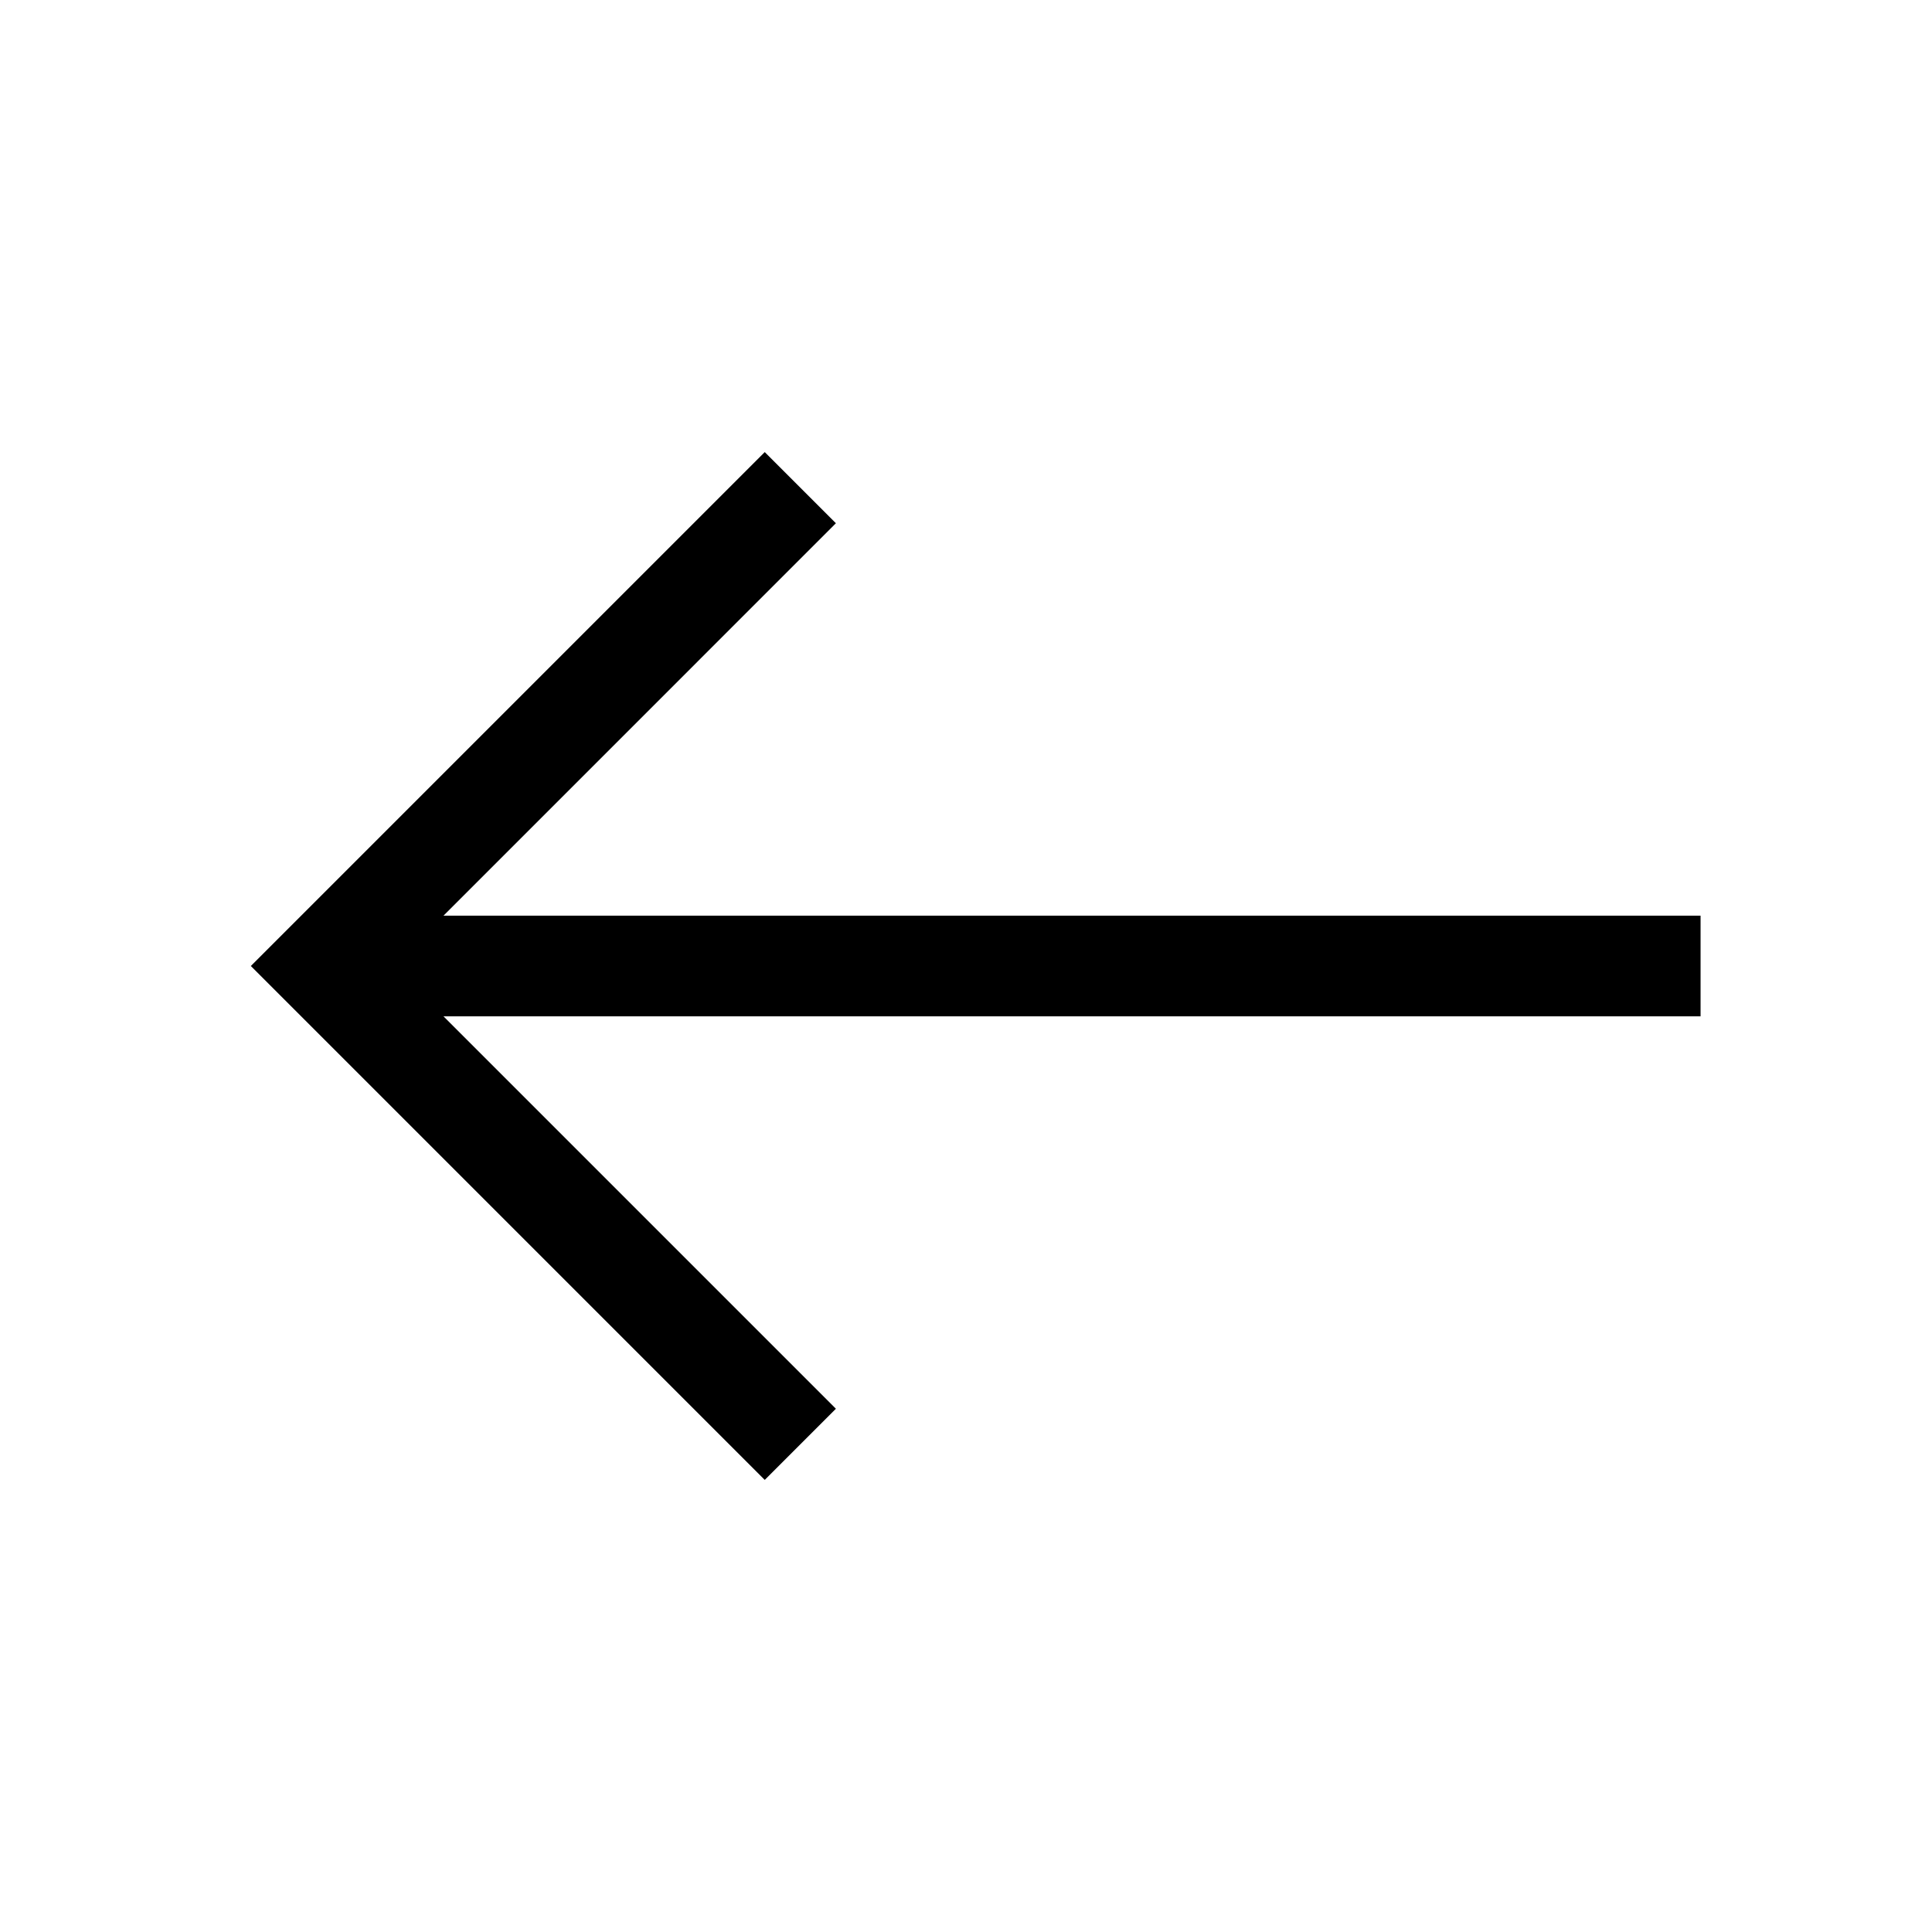
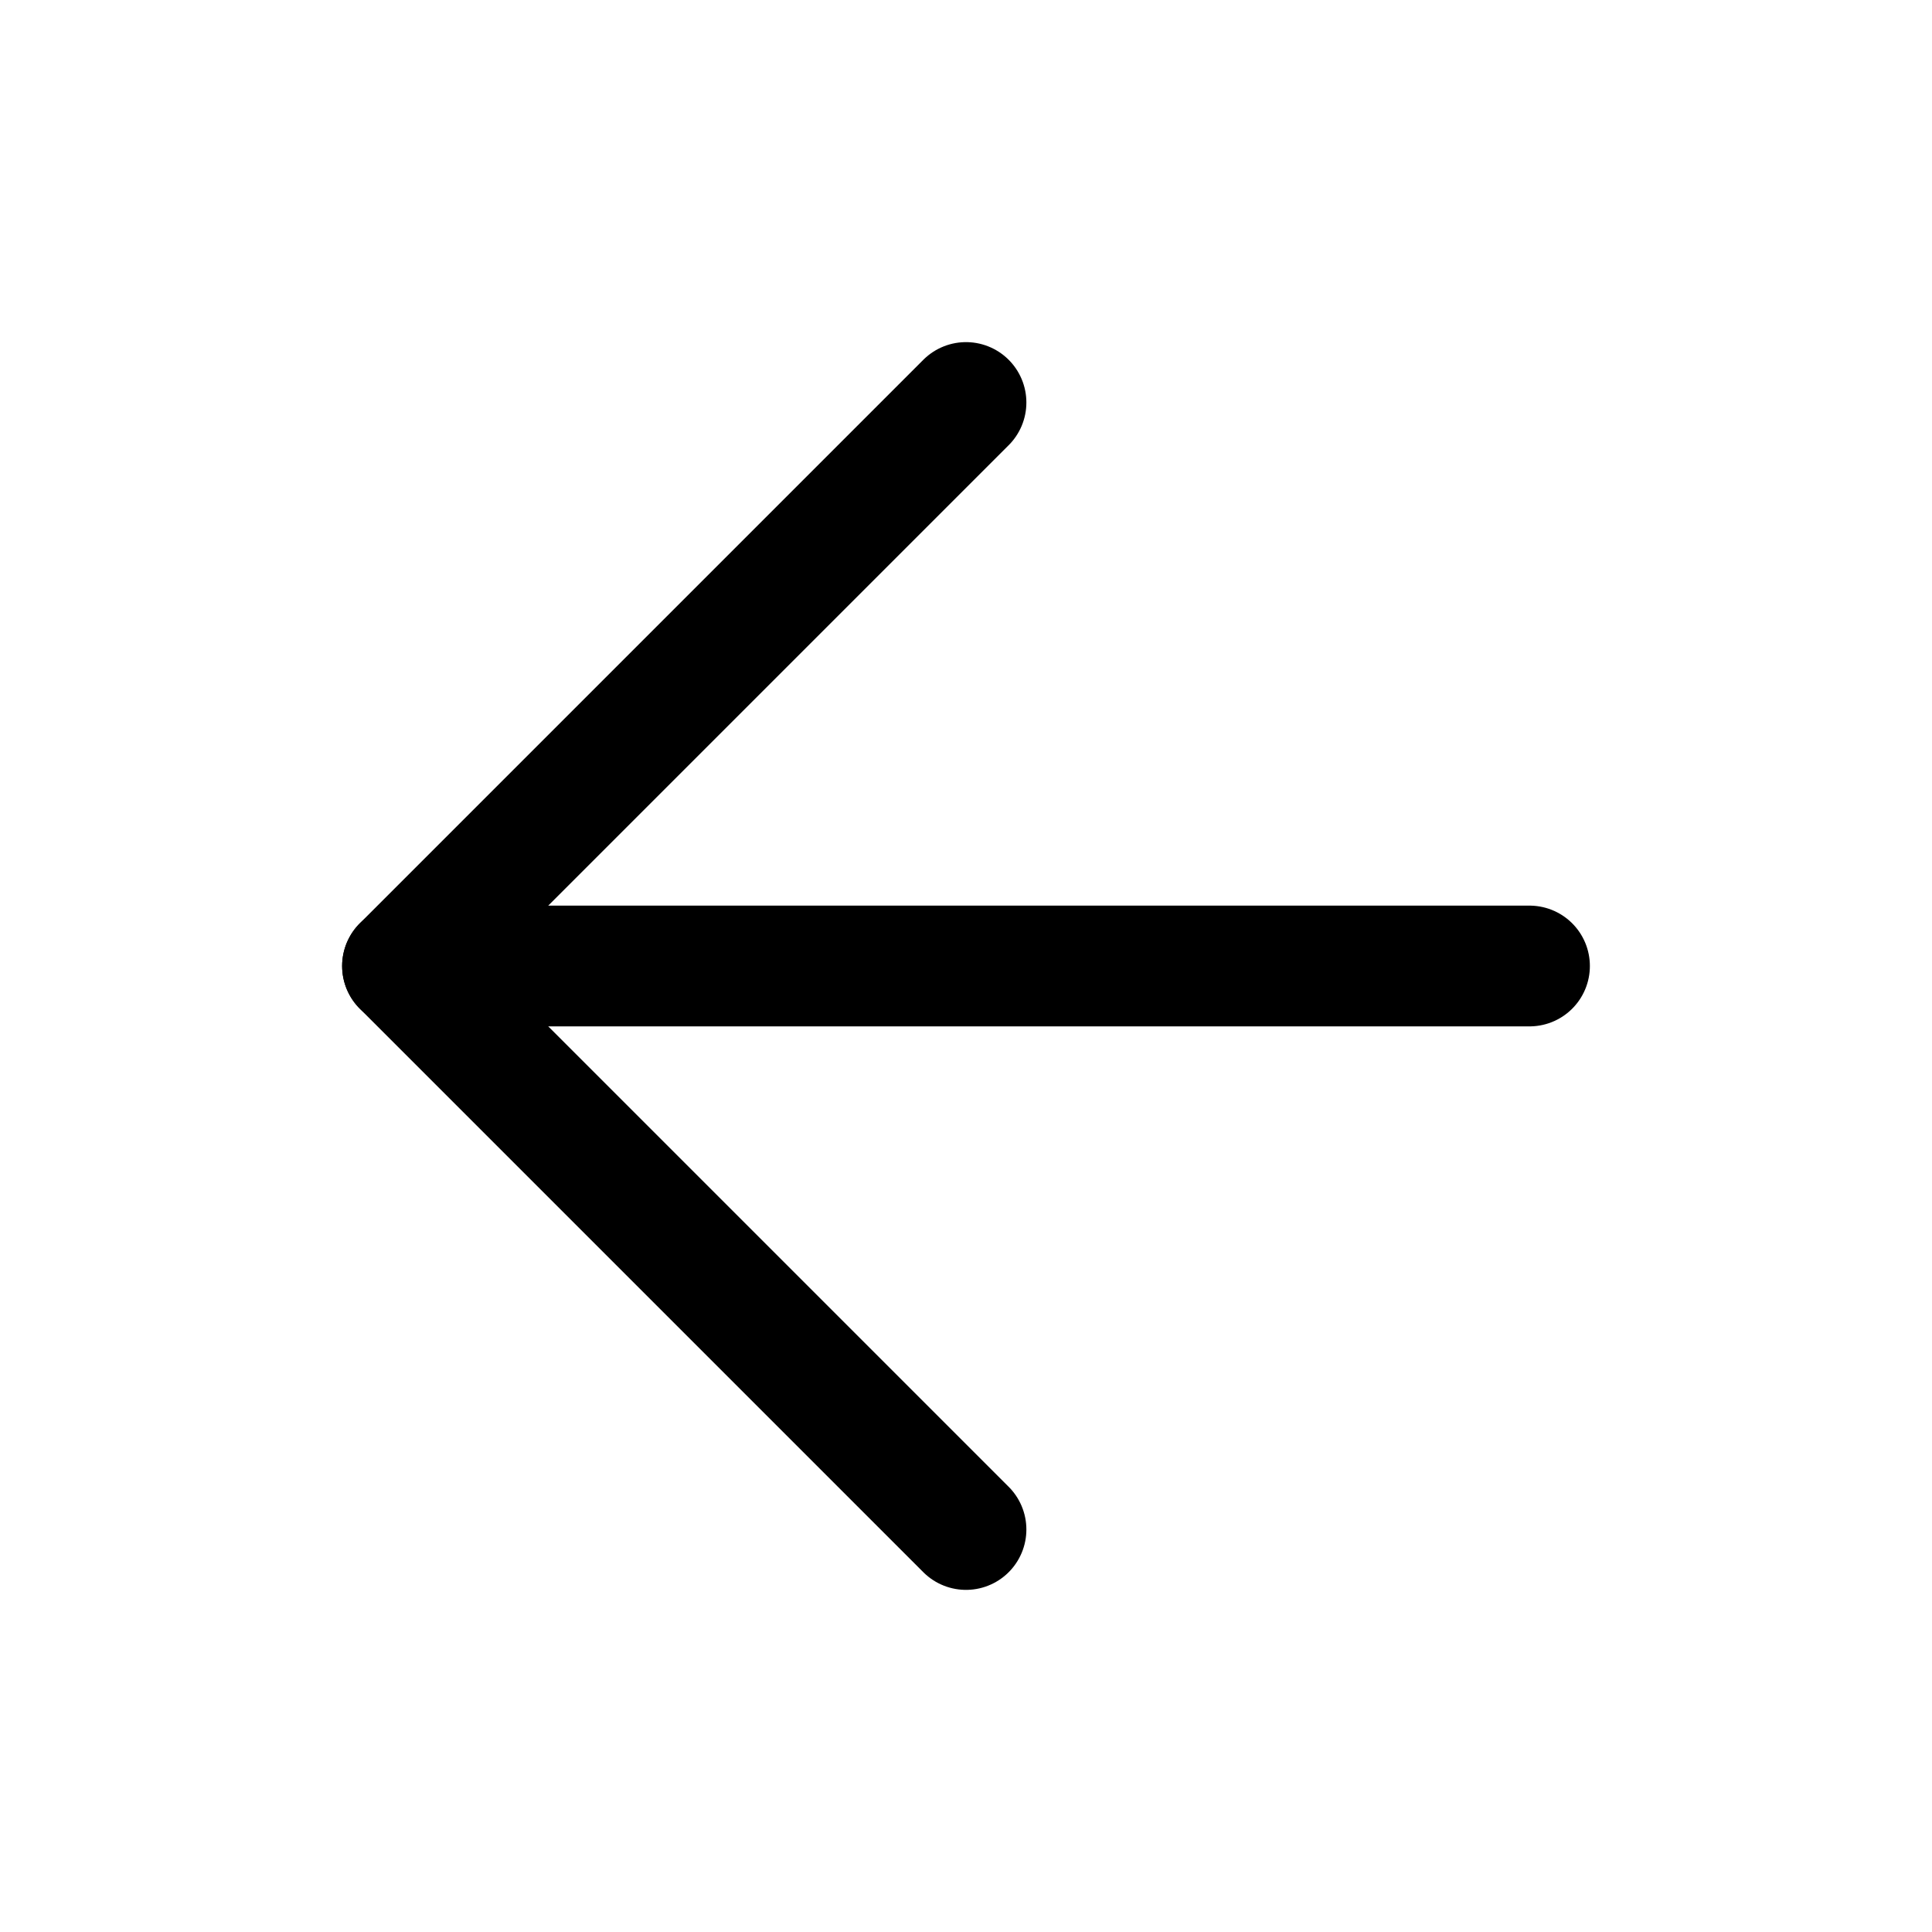
- <svg xmlns="http://www.w3.org/2000/svg" viewBox="0 0 24 24" fill="none" stroke="currentColor" stroke-width="1.25" stroke-linecap="square" stroke-linejoin="miter">
-   <path d="M20.5 12H5M9.5 6.5L4 12l5.5 5.5" />
+ <svg xmlns="http://www.w3.org/2000/svg" viewBox="0 0 24 24" fill="none" stroke="currentColor" stroke-width="1.5" stroke-linecap="round" stroke-linejoin="round">
+   <path d="m12 19-7-7 7-7" />
+   <path d="M19 12H5" />
</svg>
